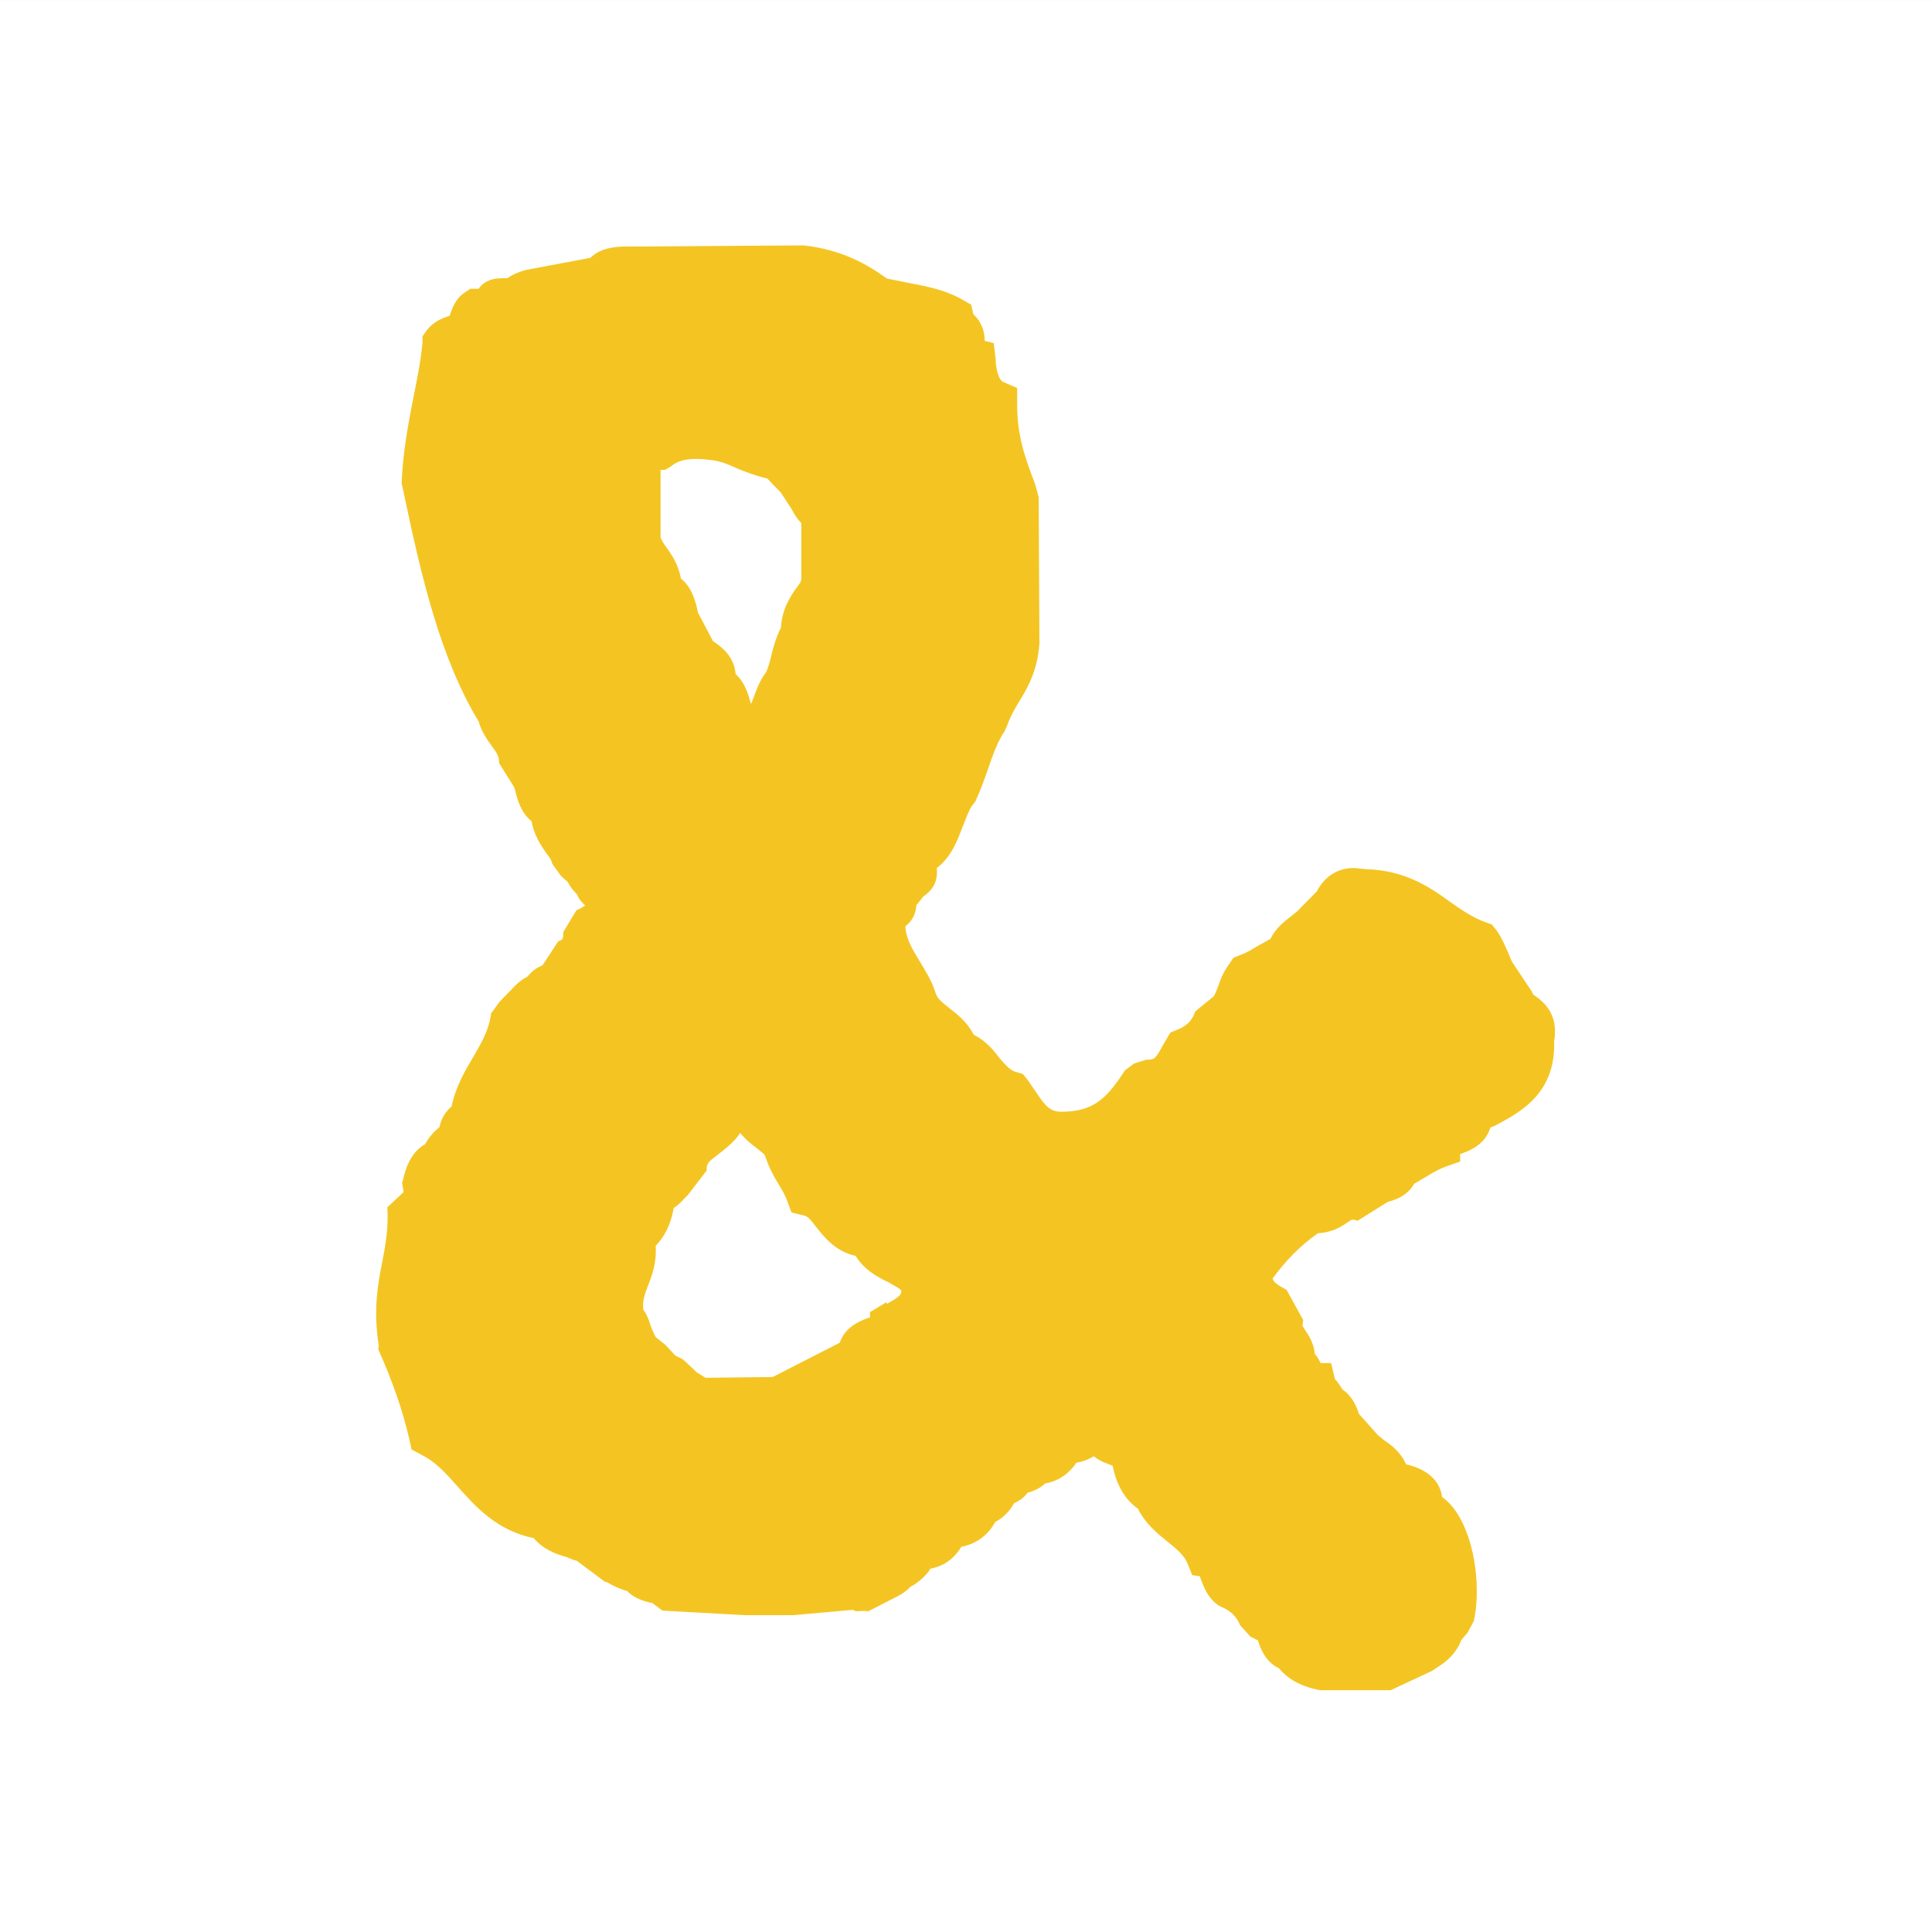
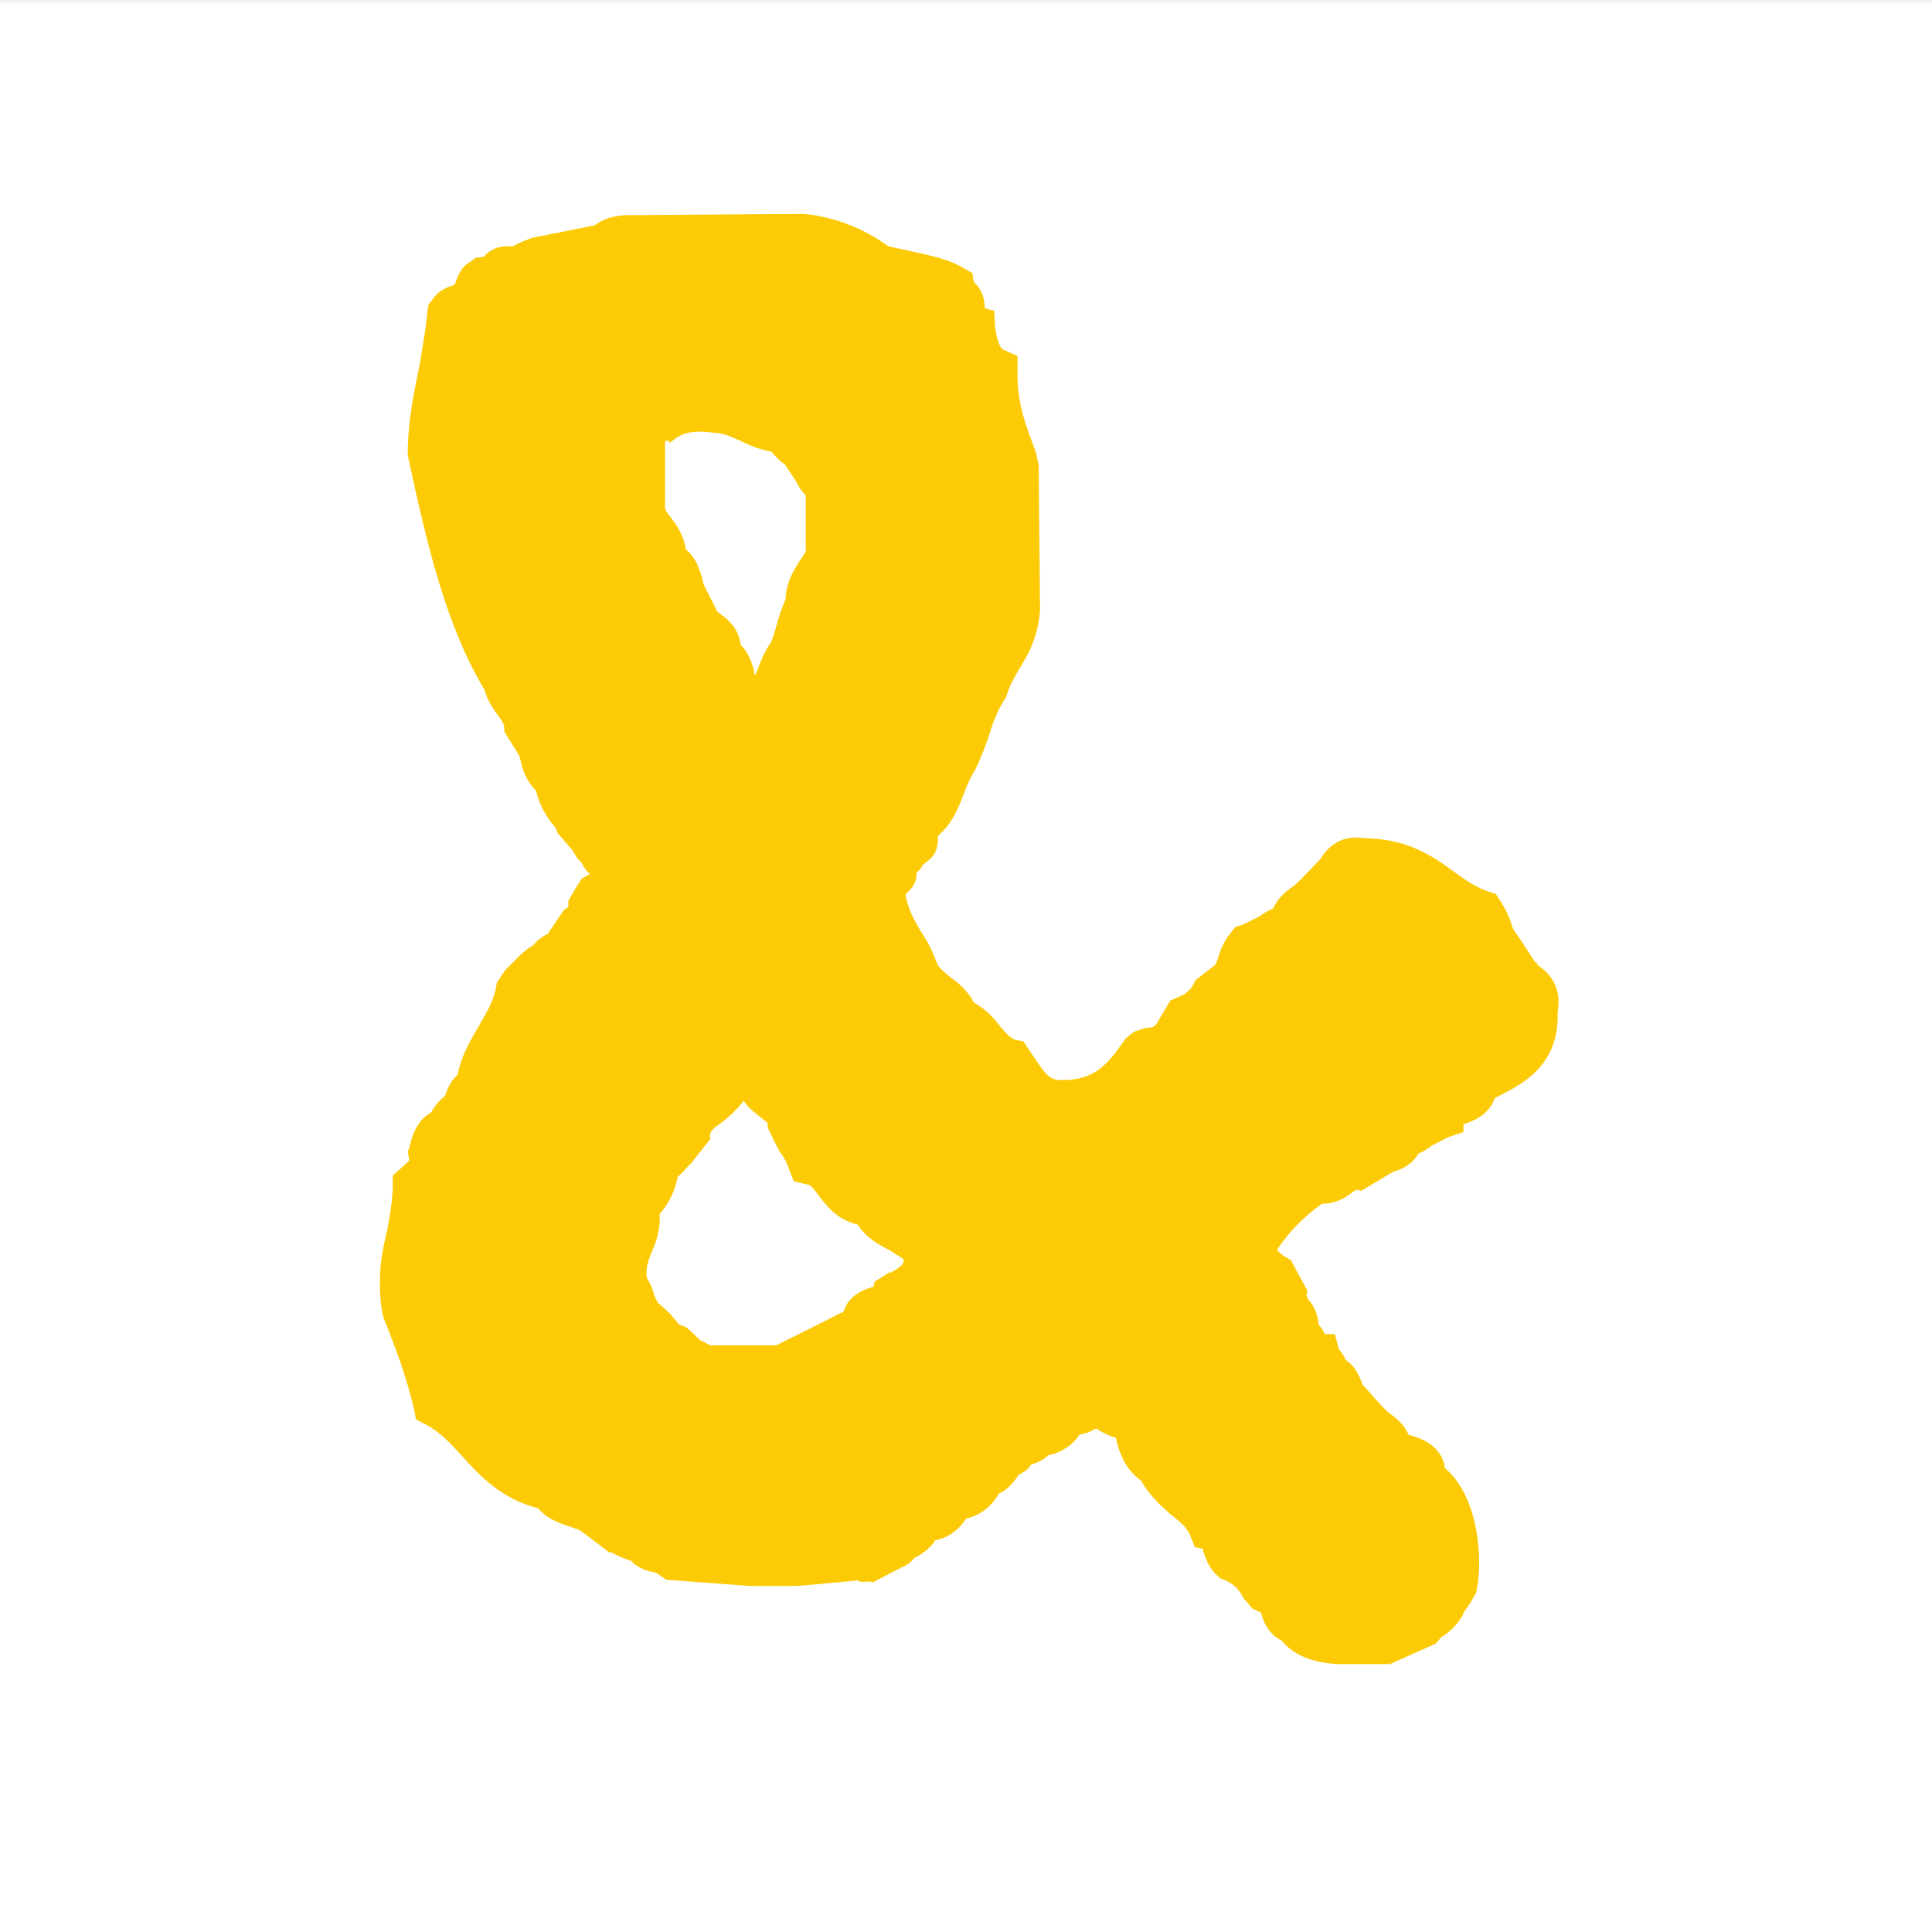
- <svg xmlns="http://www.w3.org/2000/svg" xmlns:xlink="http://www.w3.org/1999/xlink" width="512" height="512" viewBox="0 0 512 512">
+ <svg xmlns="http://www.w3.org/2000/svg" xmlns:xlink="http://www.w3.org/1999/xlink" viewBox="0 0 512 512">
  <defs>
    <path id="a" d="M0 512.7h512V.7H0z" />
  </defs>
-   <g transform="matrix(1 0 0 -1 0 512.734)" fill="none" fill-rule="evenodd">
-     <mask id="b" fill="#fff">
-       <use xlink:href="#a" />
-     </mask>
-     <use fill="#FFF" xlink:href="#a" />
-     <path d="M135.6 103.5l-4.3-2.6v-1.4c-4.4-1.4-7-3.6-8-6.7l-8.6-4.4-9.2-4.7-17.8-.2-2.4 1.5-1 1-2.6 2.4-2 1-2.6 2.8-2.5 2c-.4.5-1 2-1.4 3-.4 1.4-1 3-2 4.4-.2 2.5.4 4 1.3 6.4 1 2.5 2.3 6 2 10.5 2.4 2.4 4 5.7 4.8 10 1.2.8 2 1.6 2.7 2.4l1 1 5 6.5c0 2 .4 2.3 3.2 4.4 1.7 1.4 4 3 5.7 5.6 1.6-2 3.4-3.3 4.7-4.3l1.7-1.4.4-1c1-2.8 2.2-5 3.3-6.8 1-1.6 1.8-3 2.3-4.4l1.2-3.2 3.3-.8c1-.2 1.7-1 3.2-3 2-2.5 5-6.5 10.5-7.7 2.3-3.8 6-5.7 8.7-7 1.7-1 3-1.6 3.4-2.2 0-1.2-.6-1.7-3.8-3.5zM76.8 324l1.7 1c1.2 1 3 2 6.5 2 1 0 1.8 0 3.3-.2 2.8-.2 5-1 7.5-2.2 2.4-1 5-2 8.3-2.8l2.5-2.6 1-1 3-4.6c.5-1 1.3-2.4 2.5-3.6v-14.8c0-.7-.6-1.5-1.4-2.5-1.5-2.2-3.7-5.4-4-10.4-1.2-2.4-2-5-2.5-7.2-.4-1.8-1-3.8-1.5-4.7-1.5-2-2.3-4-3-6-.3-.7-.7-2-1-2.4v.3c-.6 2-1.4 5.3-4 7.7-.5 5-4 7.3-5.7 8.5l-.3.2-4 7.6-.2 1c-.5 2-1.4 5.7-4.3 8-.7 3.8-2.5 6.4-3.8 8.2-.8 1-1.3 2-1.6 2.6v18h1.2zM307 185.3l-.2.2v.2l-5 7.5c-.4.4-1 2-1.4 3-.8 1.7-1.6 3.8-3 5.8l-1.3 1.6-1.6.6c-3.4 1.2-6.3 3.2-9.3 5.3-5.5 4-12 8.5-22.6 8.8l-3 .3c-6 0-8.6-4-9.7-5.8v-.2l-5.3-5.4-1.7-1.4c-1.6-1.2-4-3-5.5-6l-3.6-2c-1.6-1-3-1.8-4.5-2.3l-1.7-.7-1-1.5c-1.5-2-2.4-4-3-6-.4-1-1-2.5-1.2-2.7l-2.2-1.8-2.7-2.2c-.8-2.4-2.2-3.8-4.6-4.8l-2-.8-2-3.4c-2-3.7-2.2-3.8-4.4-3.8l-3.2-1-2.4-1.8c-4.6-7-8-11-16.8-11-3 0-4.2 1.3-6.8 5.2l-2.2 3.2-1.3 1.6-2 .6c-1.3.4-2.3 1.5-4 3.4-1.5 2-3.6 4.7-7 6.4-1.7 3.3-4.3 5.4-6.4 7-2 1.6-3.2 2.5-3.7 4-1 3.4-2.8 6-4.3 8.6-1.8 3-3.3 5.3-3.7 8.6v.6l.4.3c1.8 1.6 2.4 3.5 2.5 5.3l.7.8 1 1.3 1.2 1c2.4 2 2.7 4.6 2.5 6.7 4 3 5.6 7.7 7 11.3.8 2 1.5 4 2.4 5.3l.8 1c1.3 2.8 2.4 5.8 3.4 8.7 1.3 3.8 2.6 7.4 4.4 10l.7 1.6c.7 2 1.8 4 3 6 2.3 3.7 5 8.3 5.5 15.6l-.2 38.8-1 3.6c-2.5 6.5-4.8 12.7-4.7 21.3v4l-3.7 1.6c-1.4.7-2 4-2 6l-.5 4.3-2.4.6c0 3.8-2 6.2-3 7l-.6 2.6-2.3 1.3c-4.3 2.5-9.2 3.5-14 4.4l-6 1.2c-5.3 3.8-12 7.7-22.2 8.8l-42.4-.3H67.2c-2.2 0-7 0-10-3l-17-3.2c-1.3-.3-3.3-1-5-2.2-1.7 0-3.2 0-4.6-.5-1-.4-2.2-1-3-2.3h-2.2l-1.5-1c-2.4-1.6-3.3-4-4-6.2h-.2c-1.7-.6-4.2-1.5-6-4l-1-1.4v-1.7c-.5-5.3-1.5-10-2.5-15-1.3-6.7-2.6-13.5-3-21.6v-.8l.2-.8c5-24 10-45.3 20.2-62.2.8-2.8 2.2-4.7 3.4-6.4 1.5-2 2-2.8 2-4.6l4-6.4.3-1c.5-2 1.4-5.7 4.3-8 .7-3.8 2.5-6.4 3.8-8.3 1-1.3 1.5-2 1.7-3l2.3-3.2 1.8-1.6c.5-1 1.3-2.2 2.4-3.2.6-1.5 1.5-2.4 2.2-3-.3-.3-1.5-1-2.3-1.3l-1.7-2.8-1.8-3c0-1.8 0-2-1.3-2.4l-4.2-6.4c-2-.8-3-1.8-4-3-2-1-3.3-2.4-4.2-3.4l-1-1-2.2-2.3-2.2-3c-.6-4.5-2.5-7.7-4.7-11.5-2.2-3.7-4.6-7.7-5.8-13.2-1.5-1.3-2.7-3-3.2-5.5-1.7-1.3-3-3-3.8-4.5-4-2.2-5.3-7-5.8-9.2l-.3-1 .4-2.5-4.3-4c.3-5.2-.4-9.6-1.3-14.2-1.2-6-2.5-13-1-22.3L1 91C4.8 82.5 7.4 75 9.2 67.3l.6-2.8 2.6-1.4c3.7-1.8 6.6-5 9.6-8.4C26.7 49.4 32.4 43 42.2 41c2.5-3 6-4.3 8.7-5 1-.5 2.5-1 2.7-1l7.5-5.6c.3 0 .5 0 1.6-.7 1-.5 2.4-1.2 4.2-1.7 1.4-1.4 3.5-2.6 6.7-3.2l2.7-2L98 20.6h13l13.5 1.2 2.3.2c1-.8 2 0 4-.4l7.8 4c1 .5 2.3 1.3 3.4 2.5 2.3 1.2 3.8 2.8 4.8 4l.5.8c4.2.8 6.7 3.3 8.2 5.8 4 .8 7 3 9 6.6 2.5 1.3 4 3.2 5 5 1.4.6 2.6 1.4 3.6 2.8h.2c2 .6 3.4 1.4 4.4 2.4C181 56 184 58 186 61c2 .3 3.4 1 4.6 1.7 1.7-1.4 3.7-2 5-2.5.7-3.5 2.3-8.3 6.7-11.4 2-4 5.2-6.6 7.8-8.7 2.5-2 4.4-3.6 5.3-5.7l1.3-3.2 2-.3.2-.6c.7-1.7 1.5-4.3 3.7-6.3l1-.8 1-.5c2.3-1 3.8-2.4 4.8-4.8l2.7-3 2-1c.7-2.2 2-5.7 5.6-7.4 3-3.7 8-5.8 14.7-6.3H268.2l12 5.6L282 7c1.6 1 4.6 3.2 6 7l1.7 2 1.6 3c1.8 7.8.7 20.7-4.4 28.6-1.3 2-2.6 3.3-4 4.3-.4 3.4-2.8 7-9.2 8.6h-.3c-1.5 3.4-4 5.2-5.8 6.4l-1.7 1.4-5 5.6c-.6 1.8-1.7 4.7-4.4 6.5-.6 1-1.3 2-2 2.8l-1 4.2h-2.8c-.3.7-.8 1.6-1.5 2.4-.3 3-1.8 5.2-2.7 6.5l-.6 1 .2 1.5-4.4 8c-2.6 1.4-3.4 2-3.7 3 3.4 4.7 7.3 8.7 12 12 4 .2 6.6 2 8 3l1 .6c.3 0 .7 0 1.5-.3l8 5c2 .5 5.3 1.7 7 4.8l3.7 2.2c1.6 1 3 1.7 4.5 2.3l4 1.4v2c4.4 1.4 7 3.7 8 7l1.2.5c6.4 3.4 16.2 8.4 15.7 22.4 1.4 7.6-3.5 11-5.6 12.4z" fill="#F4C522" transform="translate(99.26 64.108)" mask="url(#b)" />
-   </g>
+   <use width="100%" height="100%" fill="#fff" xlink:href="#a" />
+   <path fill="#fccb06" d="M236.15 336.92l-4.38 2.73-.25 1.32c-4.38 1.24-6.94 3.3-7.93 6.6l-8.53 4.3-9.34 4.64H188.2c-1-.4-1.65-1.06-2.64-1.3l-1.08-1.1-2.48-2.3-2.06-.83-2.48-2.97-2.5-2.24c-.56-.16-1.23-1.65-1.64-2.72-.33-1.4-1-2.98-1.9-4.4-.33-2.47.25-4.12 1.16-6.6 1.15-2.48 2.48-5.8 2.23-10.33 2.24-2.47 3.98-5.78 4.8-9.9 1.08-.84 1.82-1.67 2.48-2.5l1.16-1.15 4.96-6.28c-.25-2 .25-2.48 3.06-4.4 1.82-1.47 3.97-3.3 5.8-5.77 1.48 2.3 3.3 3.3 4.7 4.54l1.65 1.33v1.15c1.25 2.65 2.33 4.97 3.32 6.62 1.24 1.65 1.9 3.06 2.32 4.38l1.32 3.3 3.3.83c1.08 0 1.66.83 3.3 2.98 1.9 2.48 4.72 6.37 10.35 7.7 2.24 3.7 6.12 5.53 8.85 7.02 1.65 1.24 2.98 1.65 3.3 2.3 0 1.33-.57 1.66-3.63 3.56m-58.7-219.9l1.66-1.15c1.4-1.07 3.14-1.98 6.6-1.98.84 0 1.83 0 3.32.25 2.8 0 4.96 1.07 7.44 2.15 2.48 1.24 4.96 2.3 8.27 2.9.83 1.06 1.9 1.97 2.5 2.63l1.14.83 2.98 4.55c.4.82 1.07 2.23 2.48 3.55v14.72c-.25.83-.83 1.5-1.5 2.48-1.4 2.3-3.63 5.37-3.87 10.33-1 2.48-1.9 4.96-2.48 7.28-.42 1.65-1.08 3.72-1.66 4.63-1.4 1.9-2.16 3.97-2.9 5.78-.33.83-.66 2.07-1.16 2.48v-.33c-.33-1.9-1.24-5.3-3.64-7.68-.66-4.97-4.13-7.28-5.78-8.52l-.42-.25-3.72-7.44-.24-1.23c-.58-1.82-1.4-5.45-4.4-7.93-.65-3.9-2.47-6.45-3.87-8.27-.83-1.08-1.32-1.66-1.66-2.48v-18.03h1.17zm230.16 137.57h-.4l-5.14-7.85c-.33-.16-1.16-1.65-1.32-2.73-.66-1.9-1.65-3.98-2.98-5.96l-1.07-1.65-1.82-.6c-3.3-1.07-6.2-3.05-9.26-5.28-5.55-4.14-12.16-8.52-22.66-8.85l-3.14-.25c-5.96 0-8.6 4.14-9.68 5.8l-5.3 5.53-1.64 1.5c-1.65 1.06-4.13 2.96-5.46 5.94-1.4.65-2.64 1.4-3.72 2.14-1.65.83-3.06 1.65-4.54 2.23l-1.82.58-1.16 1.5c-1.65 1.9-2.48 3.96-3.14 5.77-.33 1.16-.83 2.65-1.08 2.82l-2.3 1.8-2.9 2.25c-.83 2.05-2.15 3.62-4.72 4.53l-1.9.83-1.98 3.3c-2.15 3.8-2.15 3.9-4.38 3.9l-3.3 1.07-2.24 1.82c-4.63 6.78-8.02 11-16.87 11-3.14 0-4.13-1.33-6.86-5.3l-2.22-3.3-1.08-1.66-2.23-.42c-1.07-.42-2.23-1.5-3.88-3.48-1.5-1.98-3.73-4.62-7.04-6.36-1.65-3.3-4.38-5.46-6.37-6.86-1.9-1.66-3.07-2.48-3.56-3.97-1.16-3.3-2.8-6.2-4.47-8.6-1.65-2.96-3.05-5.53-3.63-8.83v-.5l.4-.4c1.83-1.67 2.5-3.32 2.5-5.4l.82-.65.82-1.32 1.33-1.08c2.5-1.82 2.73-4.63 2.65-6.6 3.9-3.32 5.54-7.7 6.95-11.42.82-2.07 1.65-4.13 2.48-5.3l.58-1.06c1.32-2.82 2.48-5.8 3.55-8.85 1.08-3.73 2.5-7.3 4.4-9.93l.57-1.65c.66-2.07 1.82-3.9 2.98-5.96 2.23-3.55 4.96-8.26 5.54-15.46l-.35-38.52-.82-3.72c-2.48-6.6-4.96-12.65-4.8-21.16v-4.14l-3.72-1.65c-1.47-.82-1.9-4.13-2.22-5.94l-.25-4.4-2.48-.65c0-3.87-1.9-6.2-2.9-6.93l-.4-2.4-2.48-1.4c-4.14-2.48-9.1-3.3-13.8-4.4l-5.96-1.3c-5.2-3.65-12.06-7.45-22.3-8.6l-42.26.32h-3.06c-2.15 0-6.86 0-10.17 2.72l-16.52 3.3c-1.4.5-3.3 1.17-5.2 2.24-1.66 0-3.32 0-4.64.58-1.16.5-2.23 1.16-3.06 2.23l-2.15.25-1.48 1.08c-2.48 1.32-3.3 3.88-4.14 6.1-1.64.5-4.37 1.42-6.02 4.15l-.83 1-.33 1.64c-.4 5.12-1.4 9.9-2.15 14.87-1.4 6.62-2.8 13.4-3.06 21.5v2.06c5.14 23.98 10.18 45.14 20.27 62 .82 2.82 2.15 4.8 3.3 6.46 1.66 2.13 2.15 2.96 2 4.7l3.95 6.36.34 1.16c.4 2.07 1.4 5.54 4.13 8.1.82 3.72 2.47 6.3 3.87 8.27 1.08 1.23 1.66 2.06 1.82 2.97l2.47 2.9 1.66 1.9c.4.82 1.07 2.14 2.23 3.05.66 1.4 1.5 2.48 2.15 2.98-.16.33-1.4.82-2.14 1.32l-1.65 2.64-1.9 3.3c.25 1.66 0 1.66-1.07 2.24l-4.38 6.45c-1.66.83-2.98 1.9-3.8 2.98-1.9 1.07-3.3 2.48-4.14 3.3l-1.06 1.08-2.24 2.24-2.23 3.3c-.5 4.4-2.48 7.45-4.63 11.25-2.15 3.7-4.63 7.68-5.78 13.22-1.5 1.32-2.48 3.06-3.3 5.54-1.66 1.32-2.82 2.8-3.65 4.38-4.12 2.23-5.28 6.94-5.78 9.26l-.4 1.07.32 2.48-4.38 3.97c.25 5.3-.58 9.6-1.4 14.3-1.4 5.54-2.82 12.5-1.4 21.75l.4 1.65c3.64 8.93 6.3 16.53 8.02 23.97l.58 2.9 2.48 1.3c3.72 1.9 6.6 4.97 9.6 8.28 4.8 5.37 10.57 11.5 20.25 13.97 2.47 2.9 6.02 4.13 8.75 4.96.83.34 2.48.84 2.64 1.08l7.43 5.63c.42 0 .67 0 1.66.58.98.5 2.3 1.08 4.12 1.66 1.32 1.4 3.3 2.64 6.6 3.14l2.83 1.9 22.07 1.65h12.73l13.56-1.24 2.24-.25c1.16.82 2.23 0 4.13.5l7.7-3.98c1.15-.5 2.22-1.15 3.3-2.48 2.48-1.16 3.97-2.73 4.96-3.8l.5-.84c4.13-.82 6.6-3.3 8.26-5.78 3.63-.83 6.6-3.06 8.67-6.62 2.48-1.07 4.14-3.3 5.2-4.96 1.1-.58 2.5-1.24 3.32-2.73 2.22-.66 3.54-1.48 4.62-2.48 3.3-.67 6.2-2.5 8.26-5.46 1.9-.25 3.3-1.08 4.4-1.65 1.9 1.4 3.87 2.13 5.2 2.47.66 3.3 2.23 8.26 6.6 11.32 2.24 3.96 5.22 6.6 7.7 8.84 2.48 1.9 4.46 3.55 5.3 5.54l1.3 3.3 2.24.5v.58c.66 1.82 1.4 4.38 3.64 6.36l.83.83 1.14.4c2.48 1.1 3.9 2.5 4.96 4.73l2.48 2.9 2.24 1.06c.58 2.24 1.98 5.8 5.54 7.44 2.97 3.72 7.93 5.8 14.63 6.2h14.04l12.16-5.45 1.4-1.66c1.65-1 4.7-3.3 6.2-6.94l1.4-1.98 1.66-2.9c1.82-8.02.66-20.9-4.46-28.6-1.16-1.9-2.48-3.3-3.8-4.38-.42-3.48-2.82-7.03-9.27-8.77h-.33c-1.4-3.3-3.97-4.96-5.62-6.2l-1.65-1.65-4.96-5.54c-.66-1.64-1.66-4.7-4.55-6.6-.4-1.08-1.07-2-1.65-2.65l-1.16-4.13h-2.64c-.4-.83-.82-1.66-1.65-2.48-.24-3.3-1.64-5.54-2.72-6.62l-.5-1.07.25-1.32-4.38-8.1c-2.48-1.4-3.3-2.07-3.63-2.82 3.3-4.95 7.2-8.83 11.9-12.14 3.97 0 6.6-1.9 8.02-3.06l1.16-.66s.5 0 1.15.33l8.27-4.96c1.9-.57 5.2-1.8 6.95-4.95 1.32-.58 2.48-1.24 3.63-2.15l4.38-2.23 3.9-1.32v-2.07c4.37-1.32 7.18-3.64 8.26-6.86l1-.58c6.6-3.3 16.2-8.27 15.7-22.32 1.4-7.77-3.48-11.08-5.46-12.57" class="ampersand" />
</svg>
